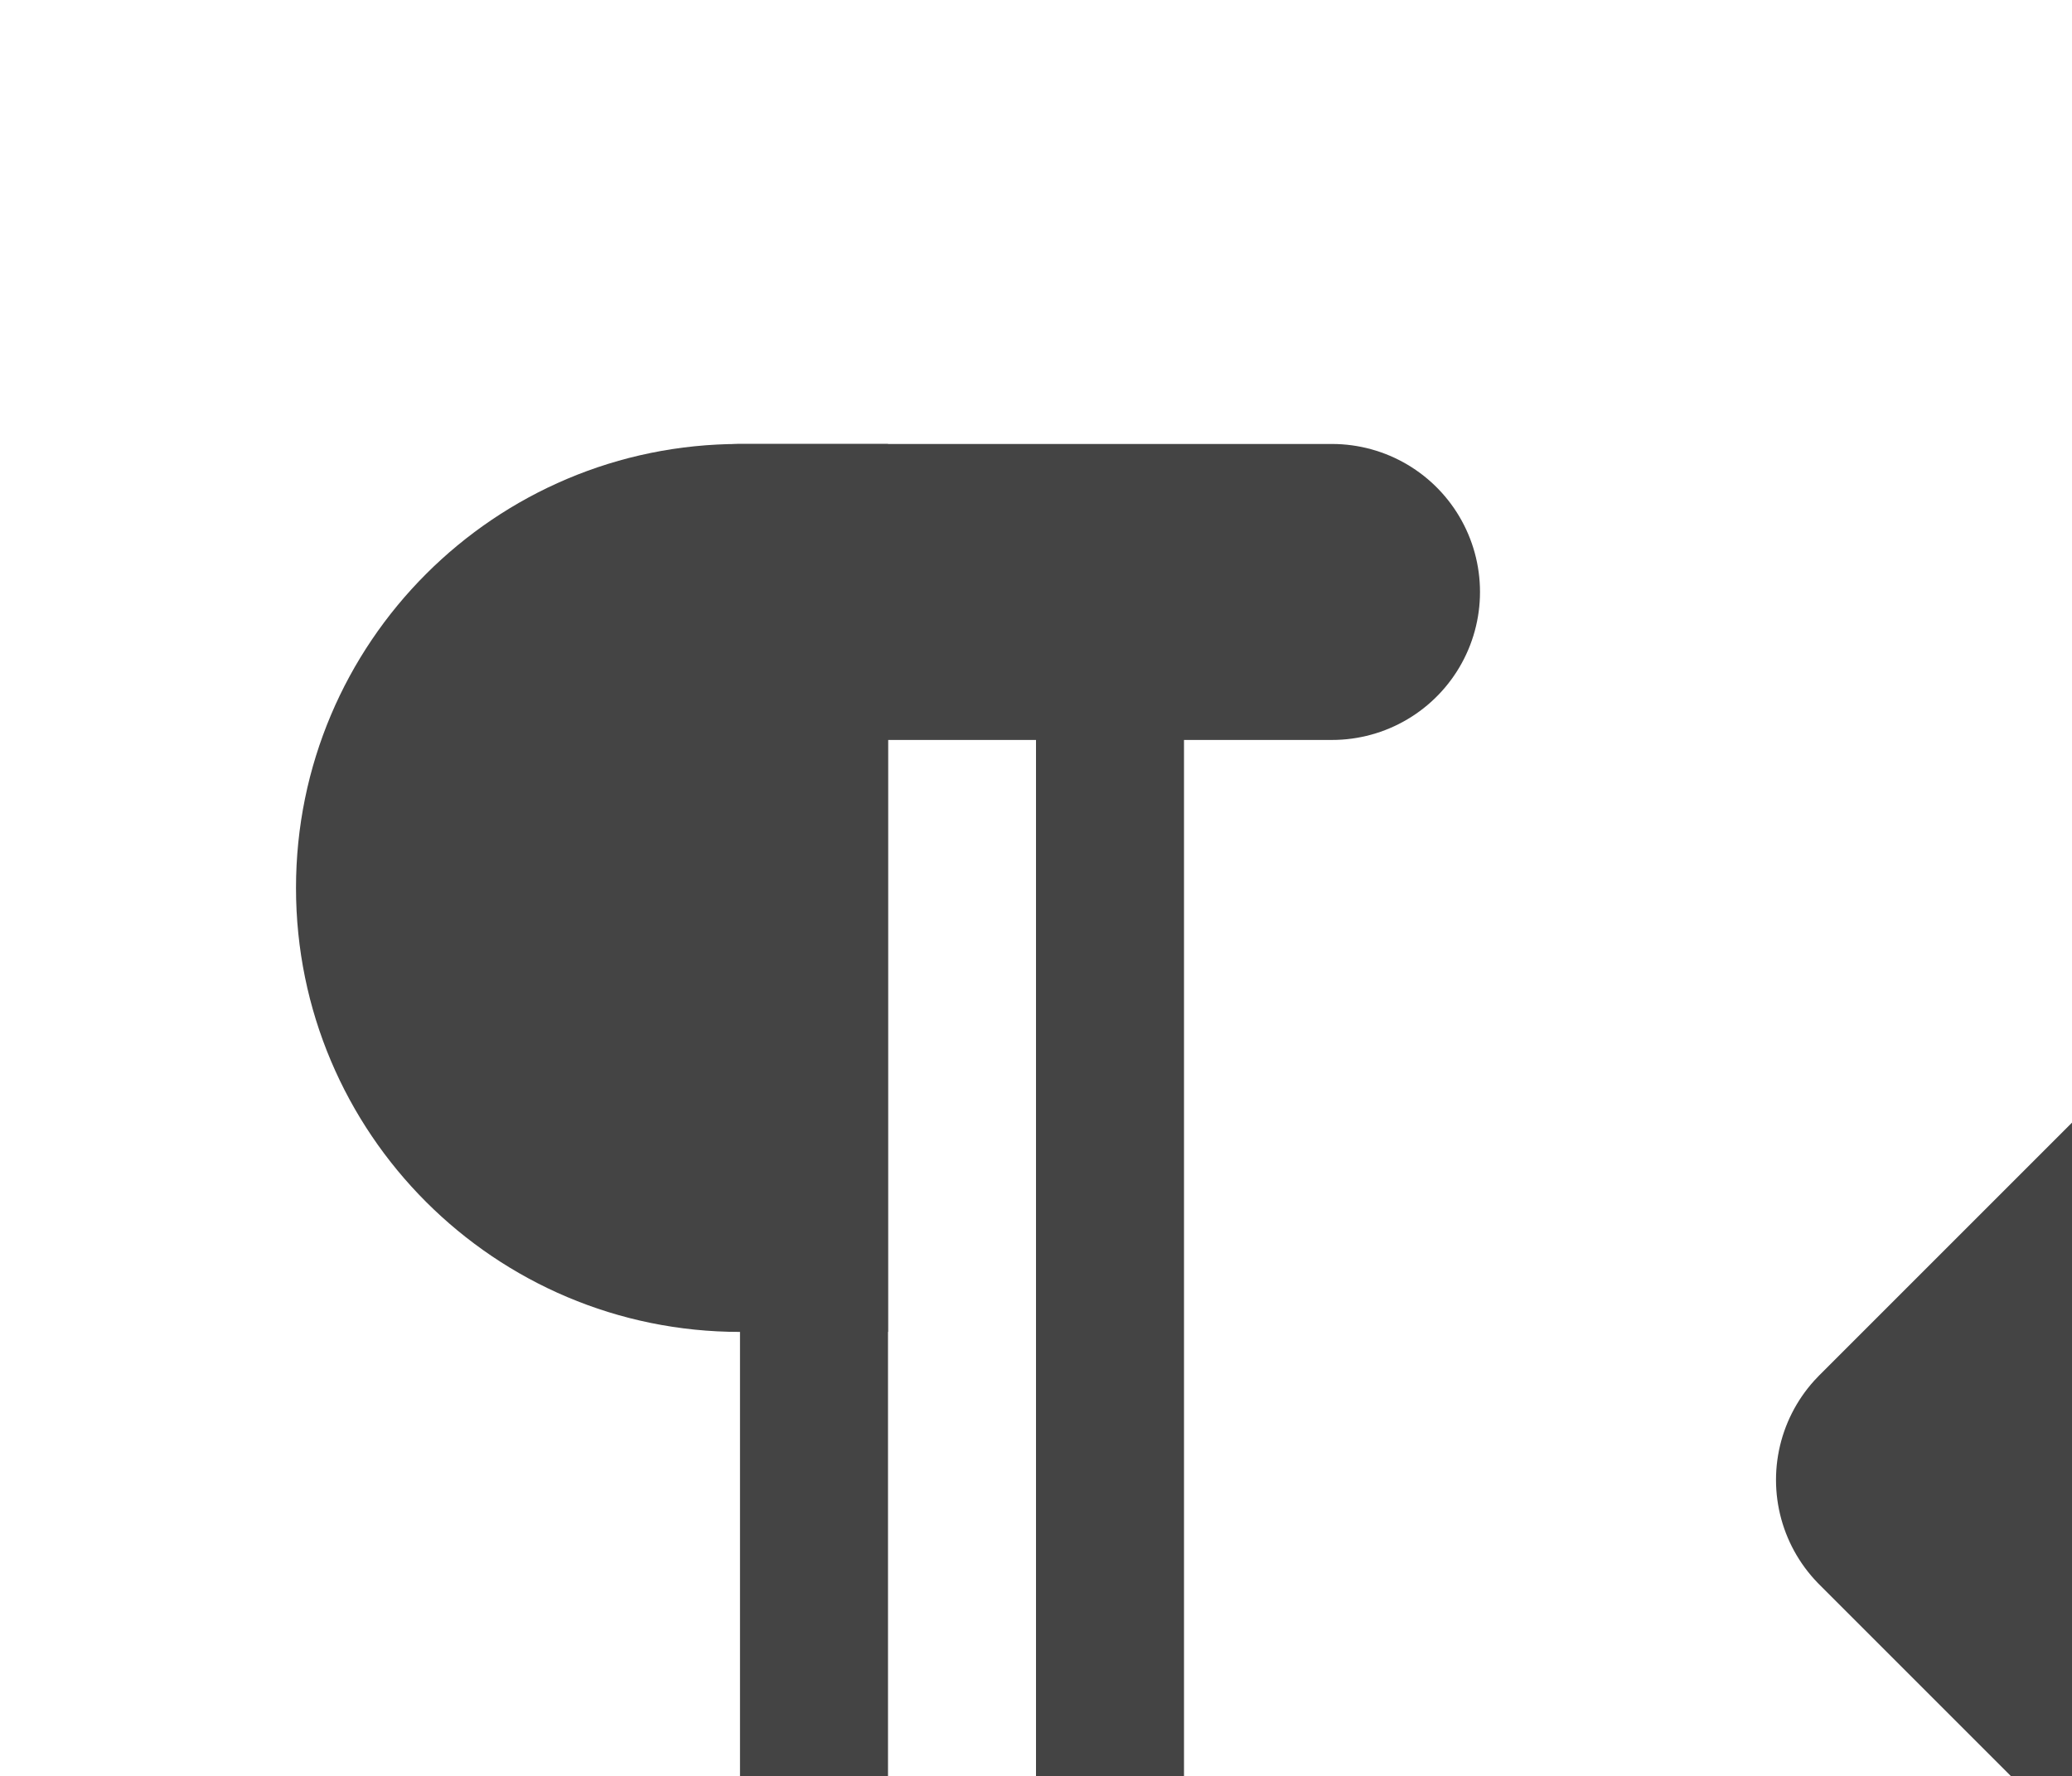
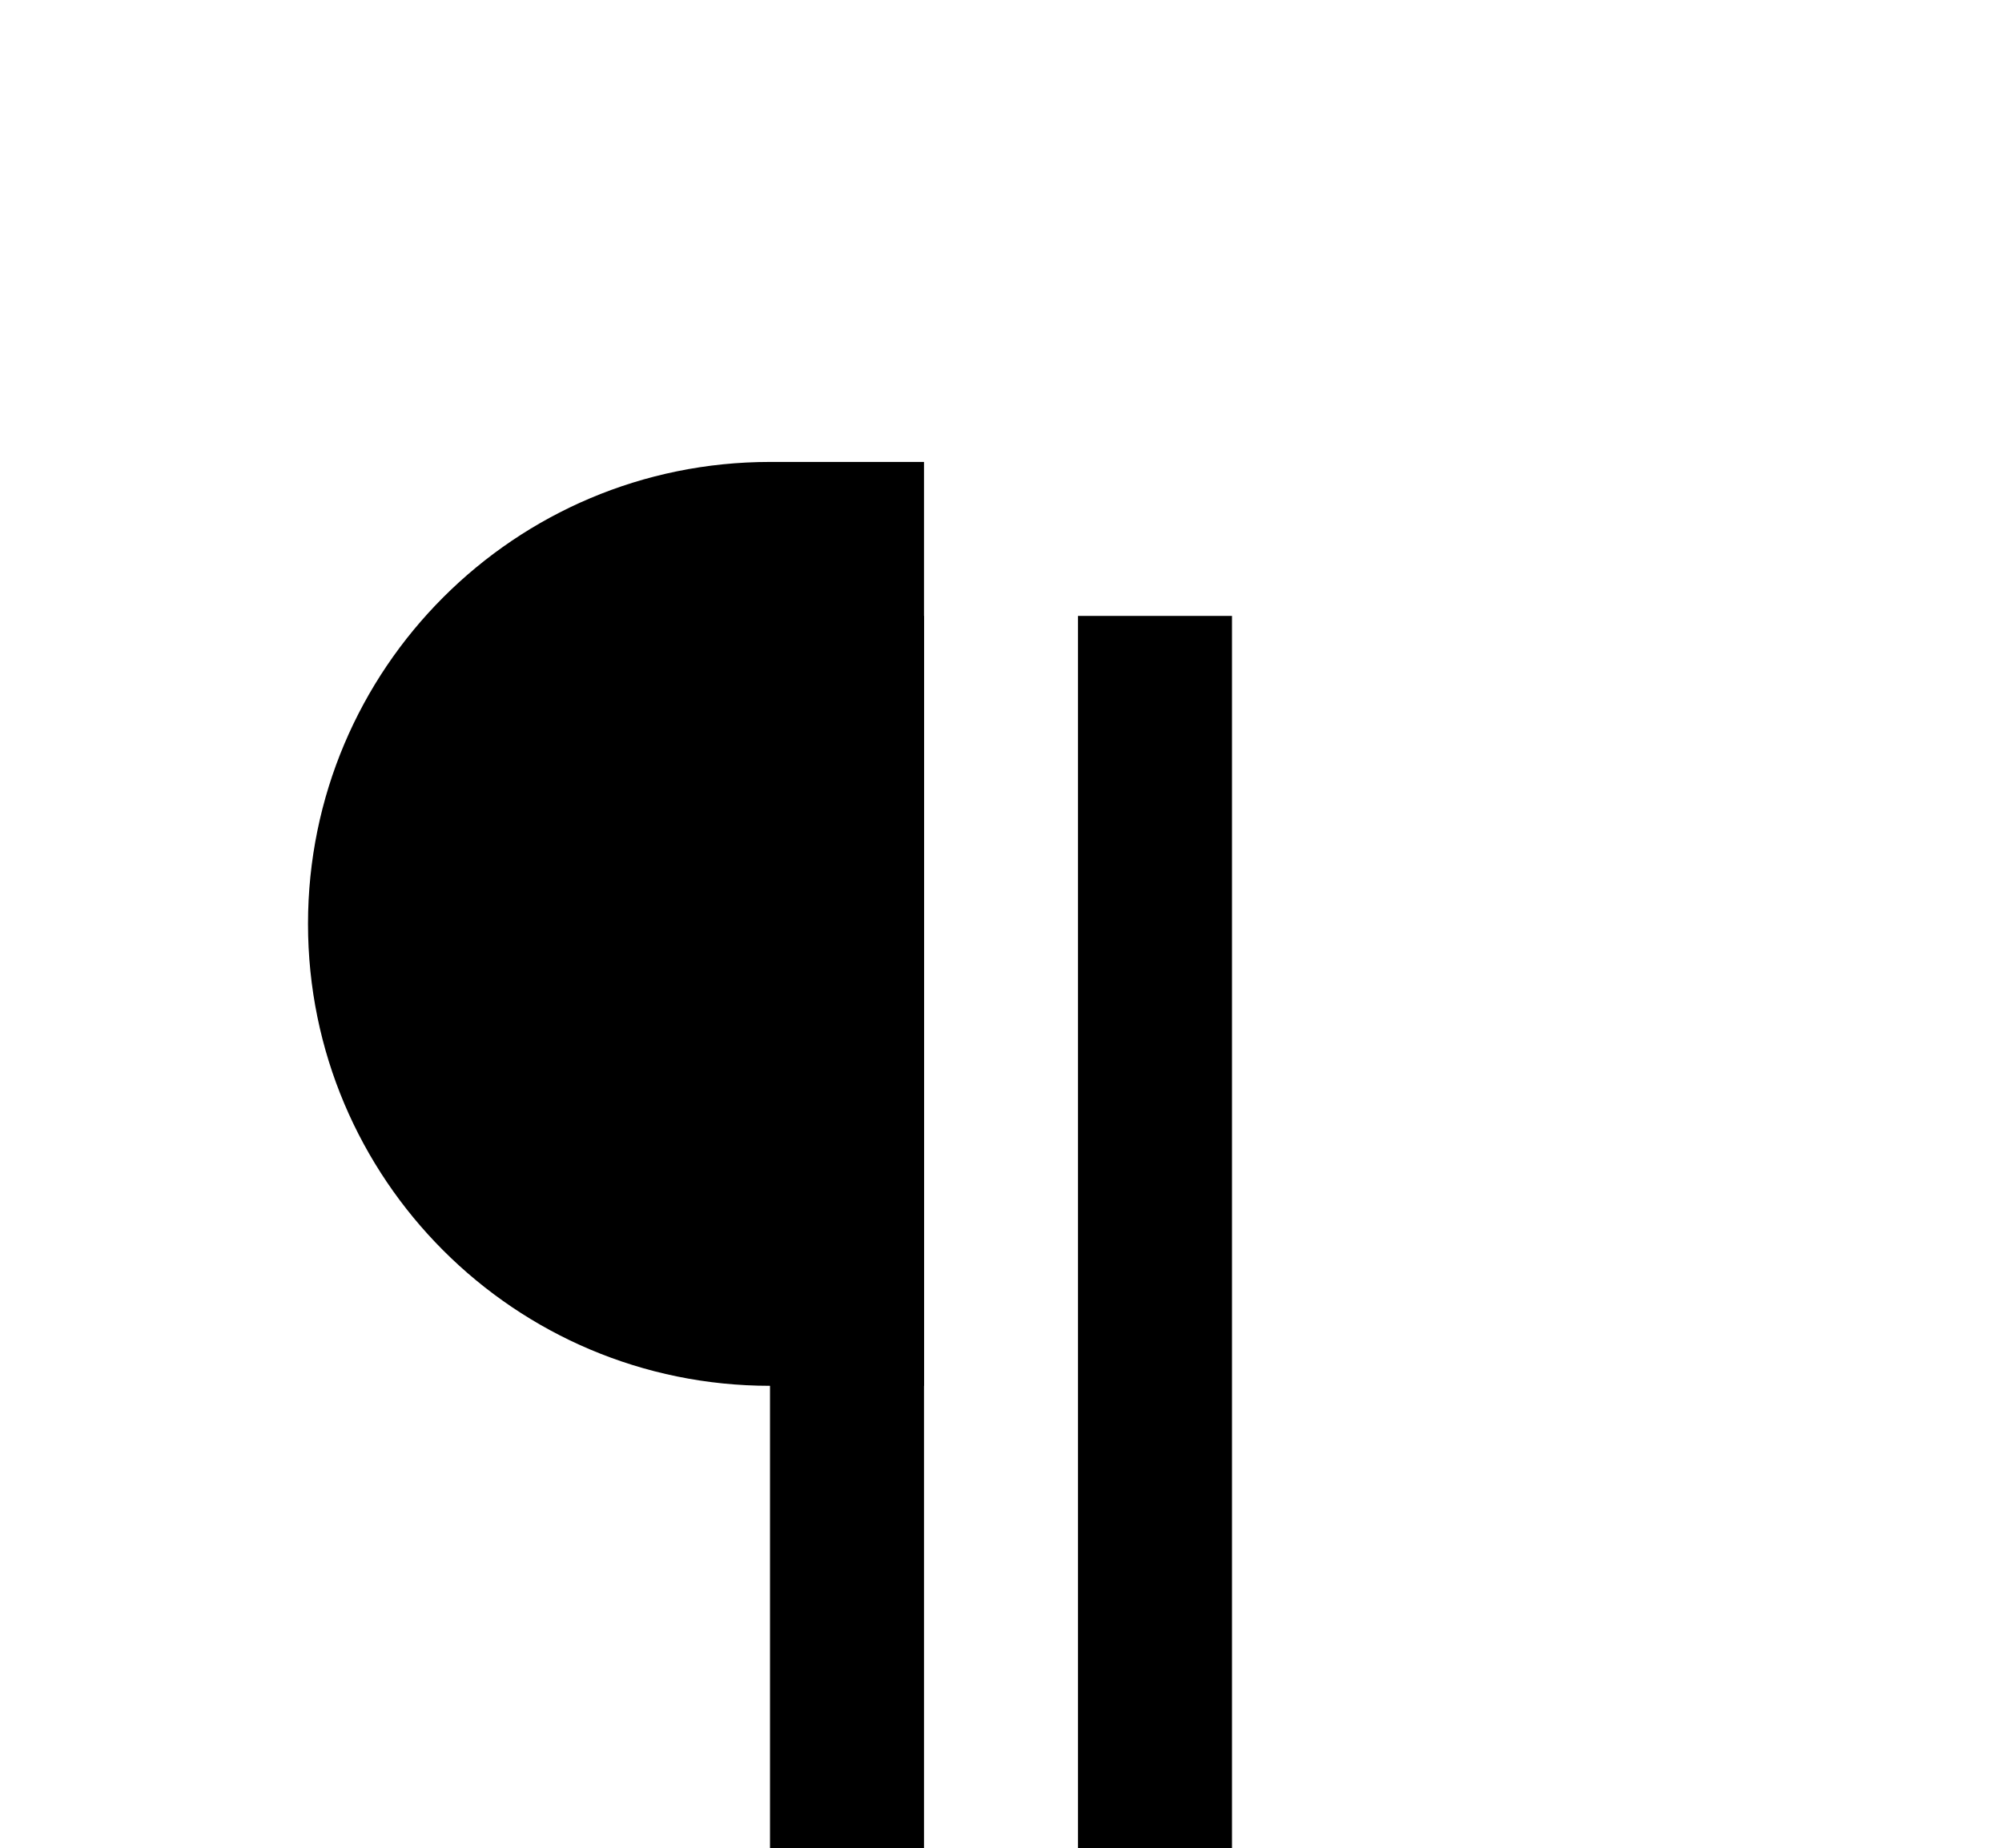
- <svg xmlns="http://www.w3.org/2000/svg" data-name="Text Direction Right" id="Text_Direction_Right" viewbox="0 0 18 18">
-   <defs>
-     <style>
-   .cls-1,.cls-2{fill:#444;}.cls-1{stroke:#444;stroke-linecap:round;stroke-linejoin:round;stroke-width:2px;}
-   </style>
-   </defs>
-   <polygon class="cls-1" points="15 12 13 10 15 8 15 12" />
-   <line class="cls-1" x1="9" x2="5" y1="4" y2="4" />
-   <path class="cls-2" d="M5,3A3,3,0,0,0,5,9H6V3H5Z" />
-   <rect class="cls-2" height="11" width="1" x="5" y="4" />
-   <rect class="cls-2" height="11" width="1" x="7" y="4" />
+ <svg viewbox="0 0 18 18">
+   <polygon class="ql-stroke ql-fill" points="15 12 13 10 15 8 15 12" />
+   <line class="ql-stroke ql-fill" x1="9" x2="5" y1="4" y2="4" />
+   <path class="ql-fill" d="M5,3A3,3,0,0,0,5,9H6V3H5Z" />
+   <rect class="ql-fill" height="11" width="1" x="5" y="4" />
+   <rect class="ql-fill" height="11" width="1" x="7" y="4" />
</svg>
